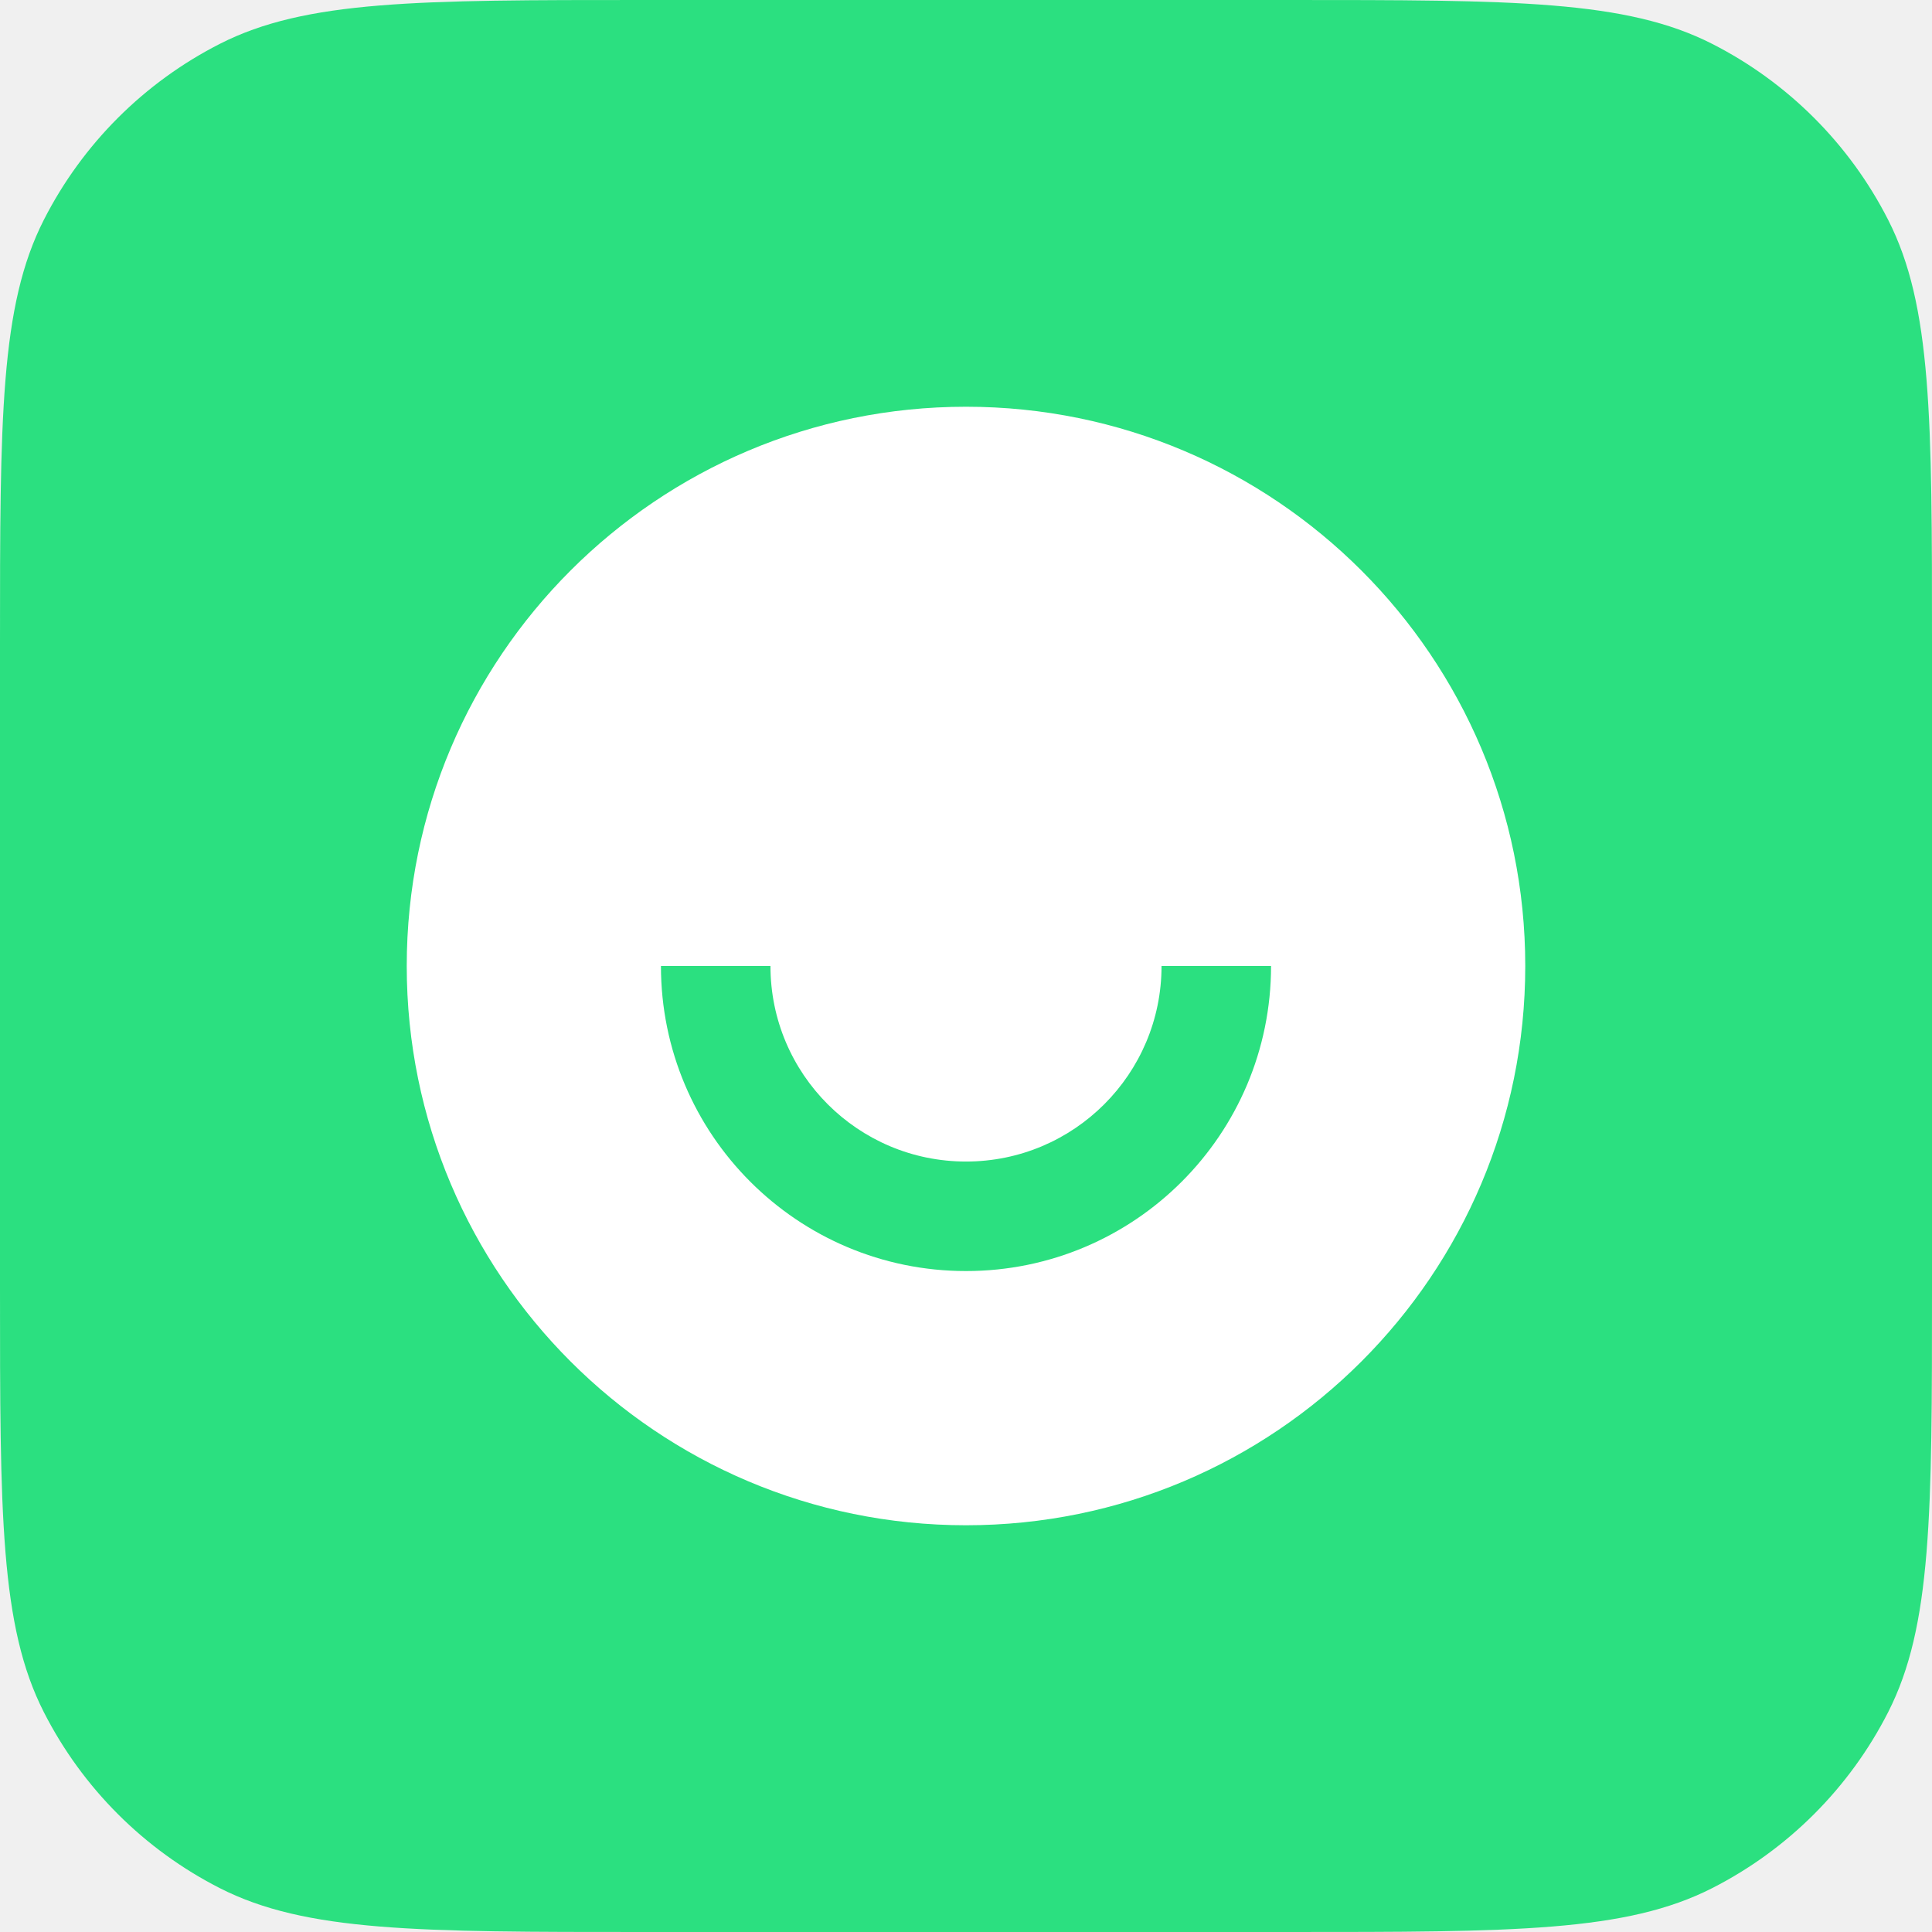
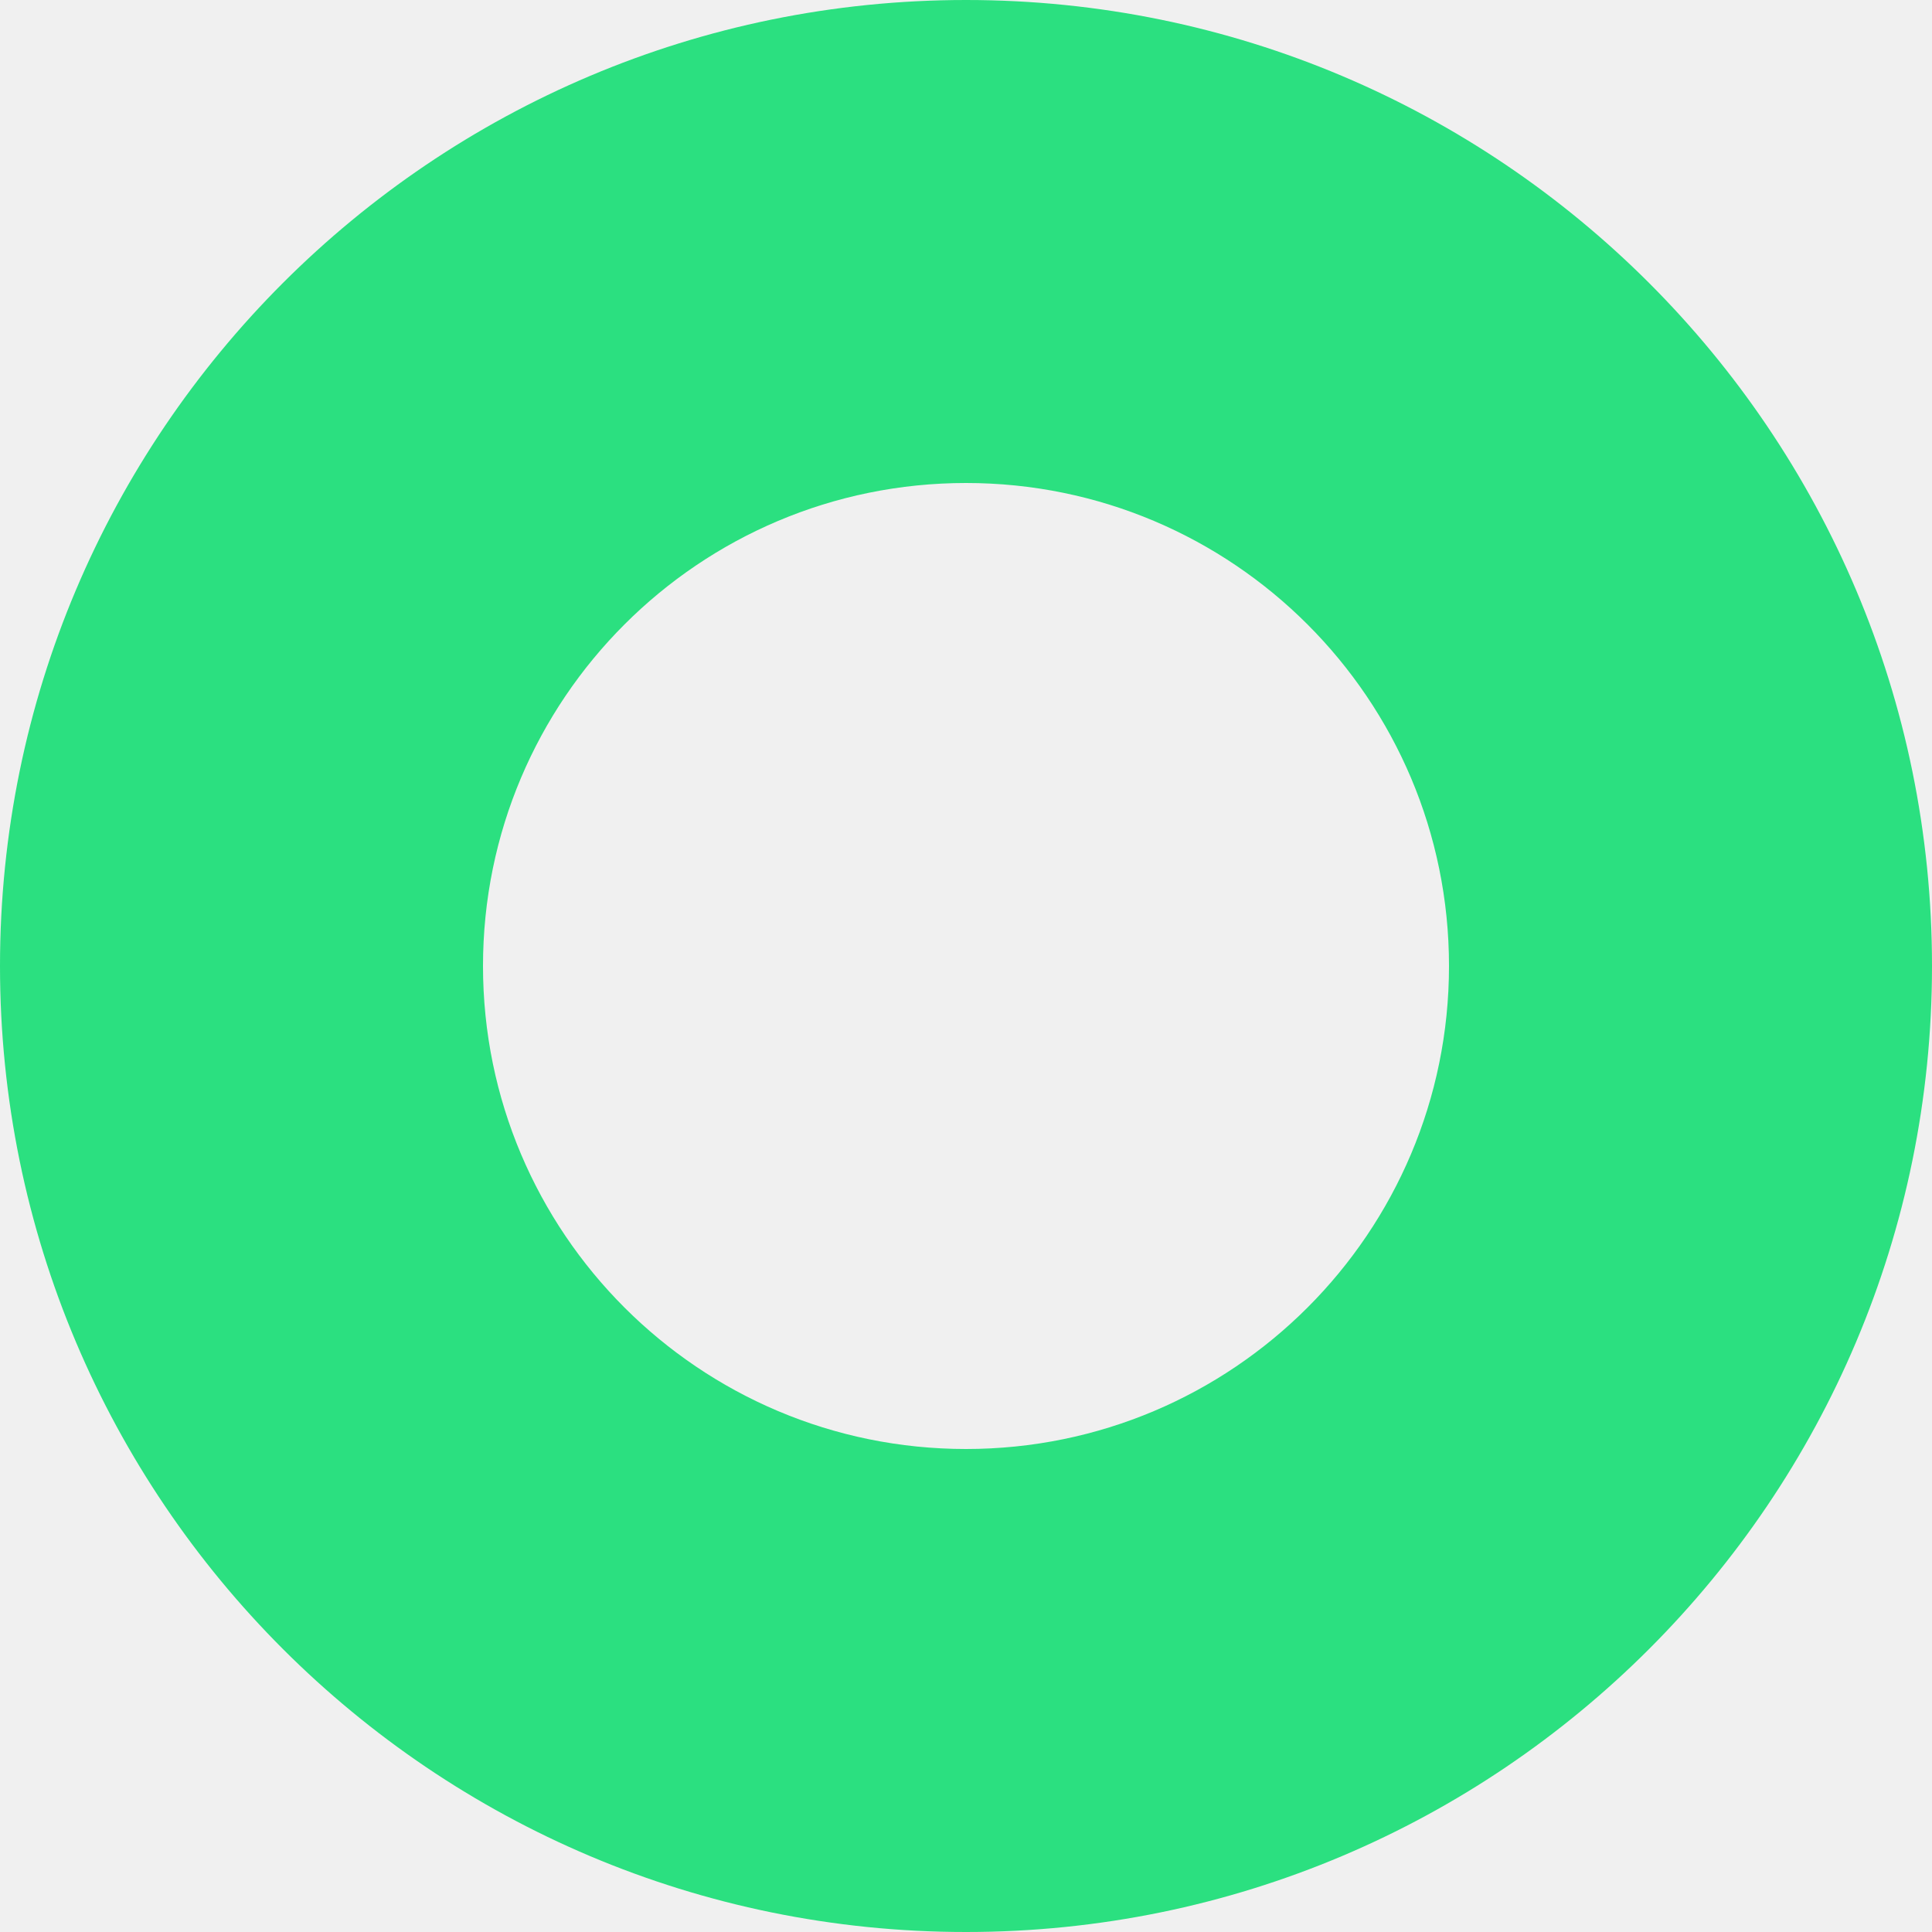
<svg xmlns="http://www.w3.org/2000/svg" width="38" height="38" viewBox="0 0 38 38" fill="none">
-   <path d="M0 12.667C0 8.233 0 6.016 0.863 4.323C1.622 2.833 2.833 1.622 4.323 0.863C6.016 0 8.233 0 12.667 0H25.333C29.767 0 31.984 0 33.677 0.863C35.167 1.622 36.378 2.833 37.137 4.323C38 6.016 38 8.233 38 12.667V25.333C38 29.767 38 31.984 37.137 33.677C36.378 35.167 35.167 36.378 33.677 37.137C31.984 38 29.767 38 25.333 38H12.667C8.233 38 6.016 38 4.323 37.137C2.833 36.378 1.622 35.167 0.863 33.677C0 31.984 0 29.767 0 25.333V12.667Z" fill="#2BE080" />
-   <circle cx="19" cy="19" r="11" fill="white" />
-   <path fill-rule="evenodd" clip-rule="evenodd" d="M15.154 19C15.154 21.124 16.876 22.846 19 22.846C21.124 22.846 22.846 21.124 22.846 19H25C25 22.314 22.314 25 19 25C15.686 25 13 22.314 13 19H15.154Z" fill="#2BE080" />
+   <path fill-rule="evenodd" clip-rule="evenodd" d="M19 38C29.493 38 38 29.493 38 19C38 8.507 29.493 0 19 0C8.507 0 0 8.507 0 19C0 29.493 8.507 38 19 38ZM19 28.5C24.247 28.5 28.5 24.247 28.5 19C28.5 13.753 24.247 9.5 19 9.5C13.753 9.5 9.5 13.753 9.5 19C9.5 24.247 13.753 28.5 19 28.5Z" fill="#2BE080" />
</svg>
